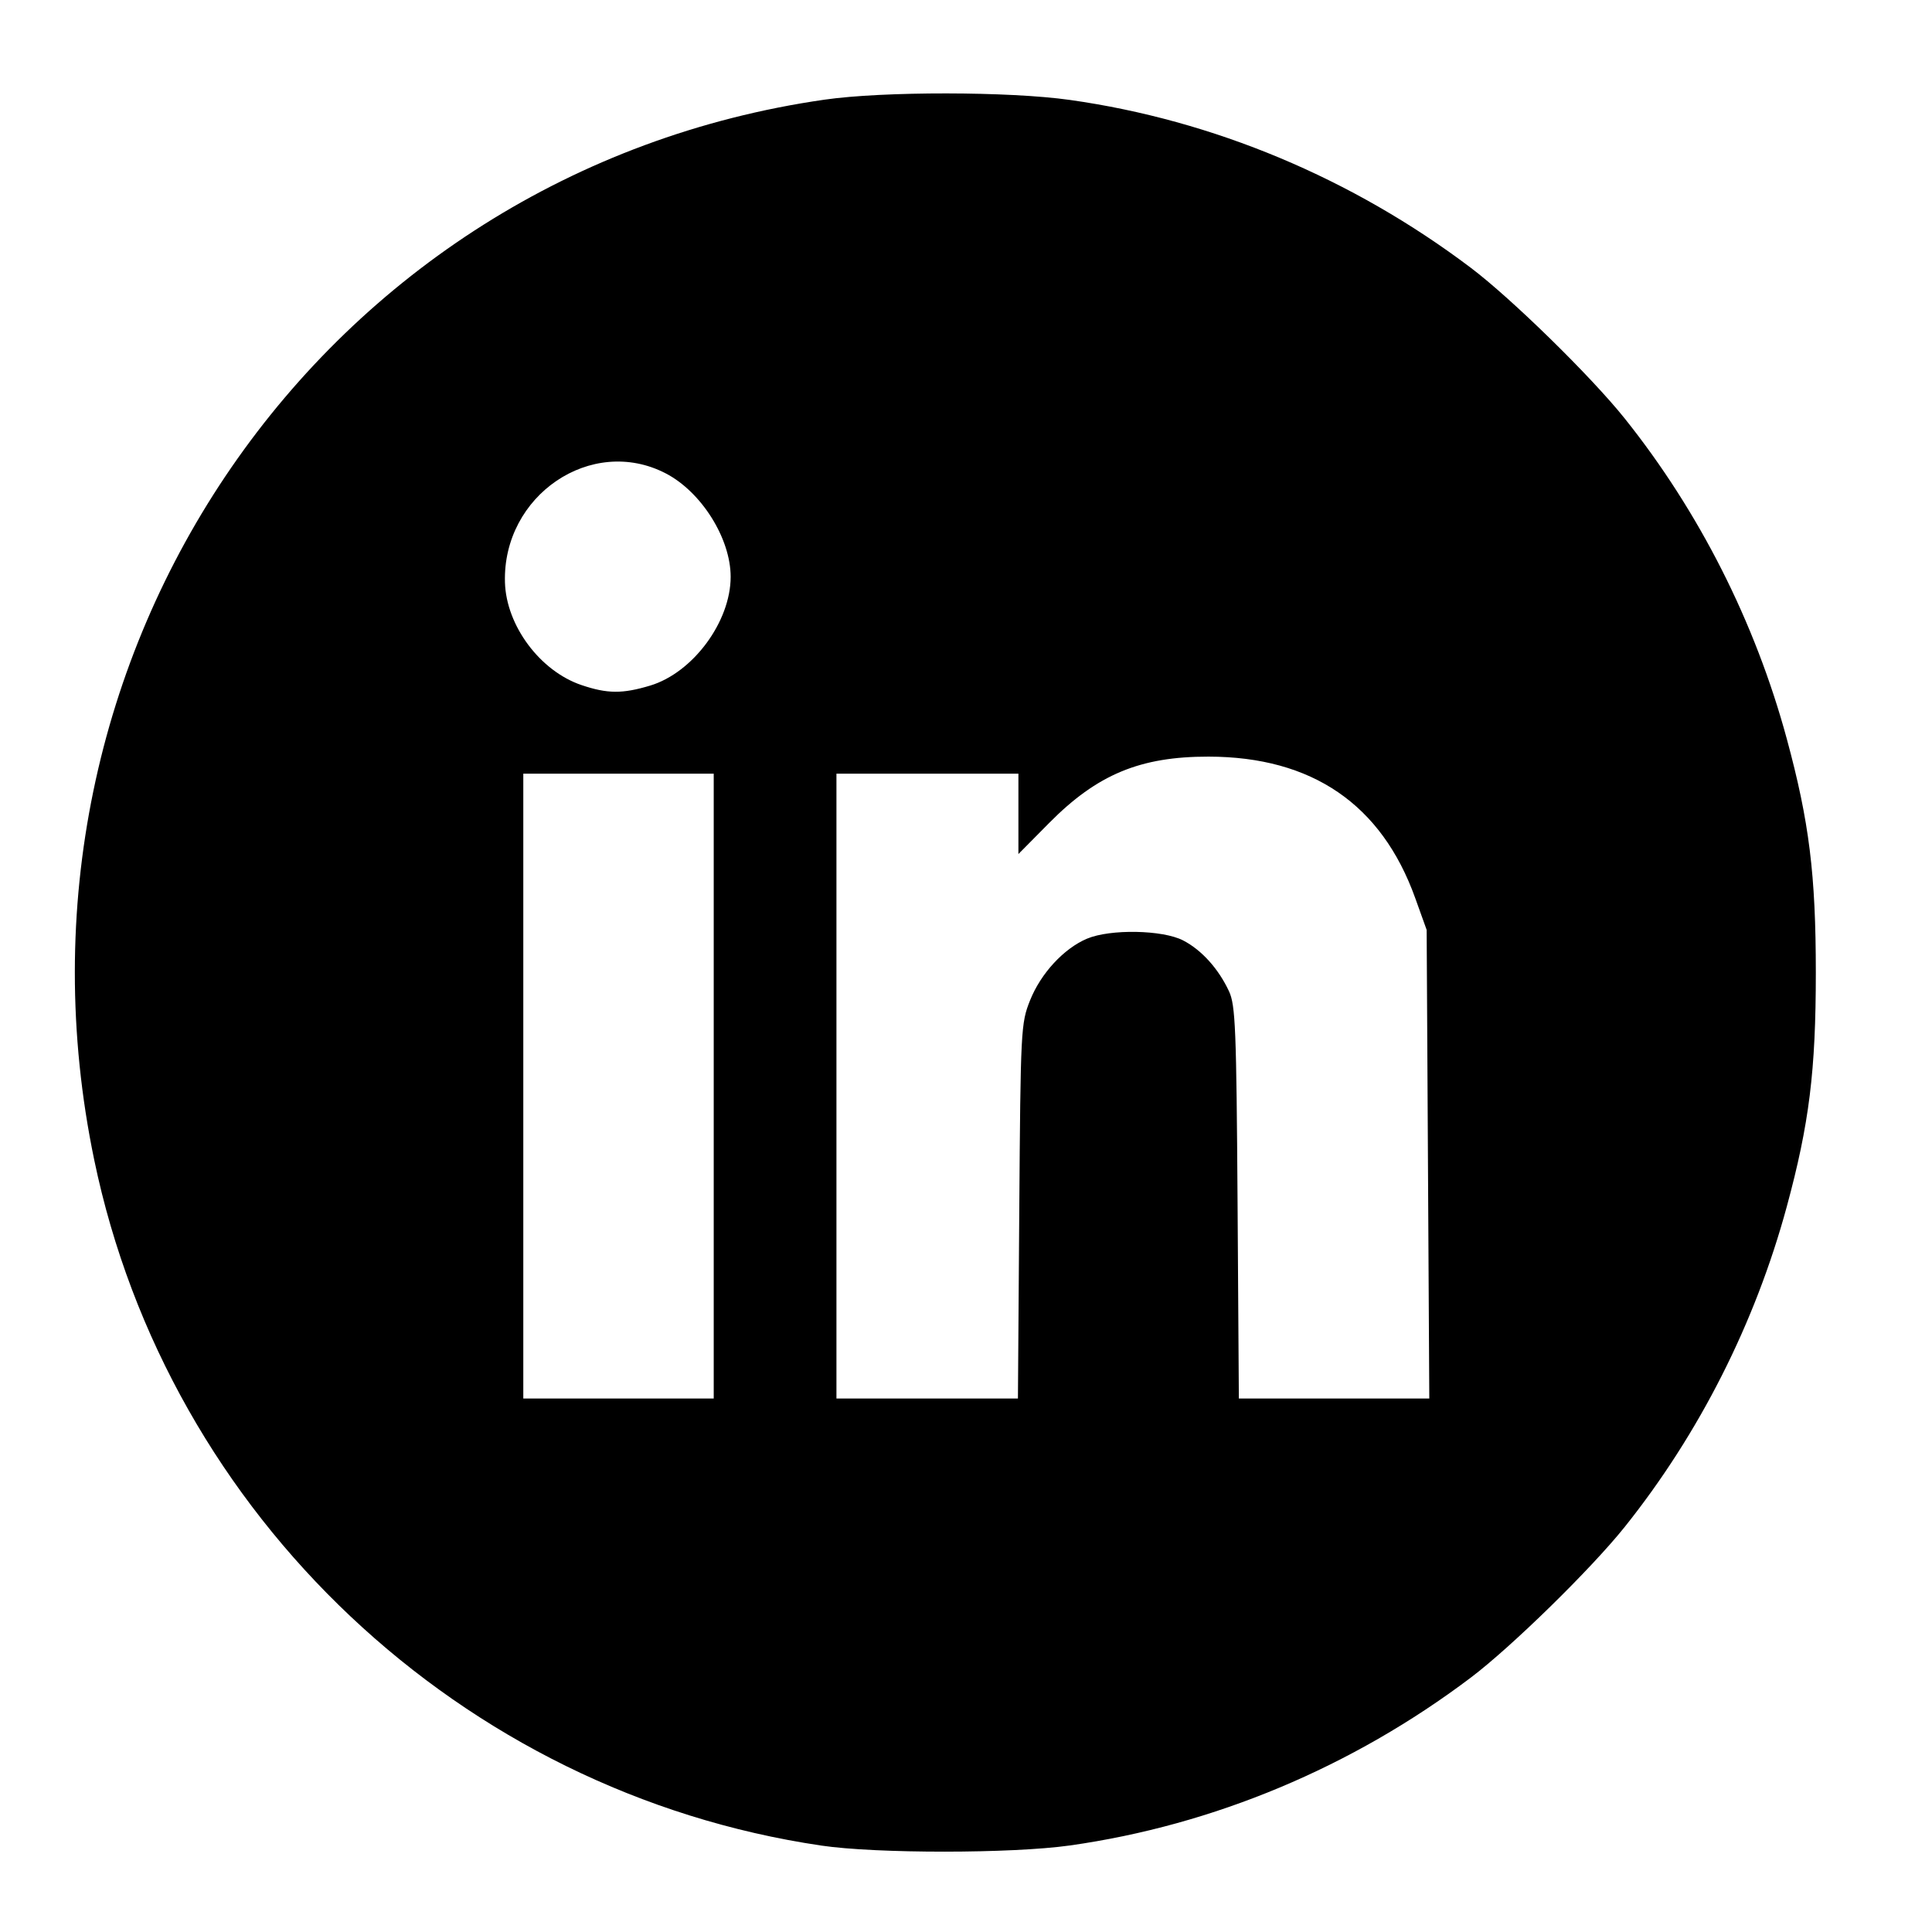
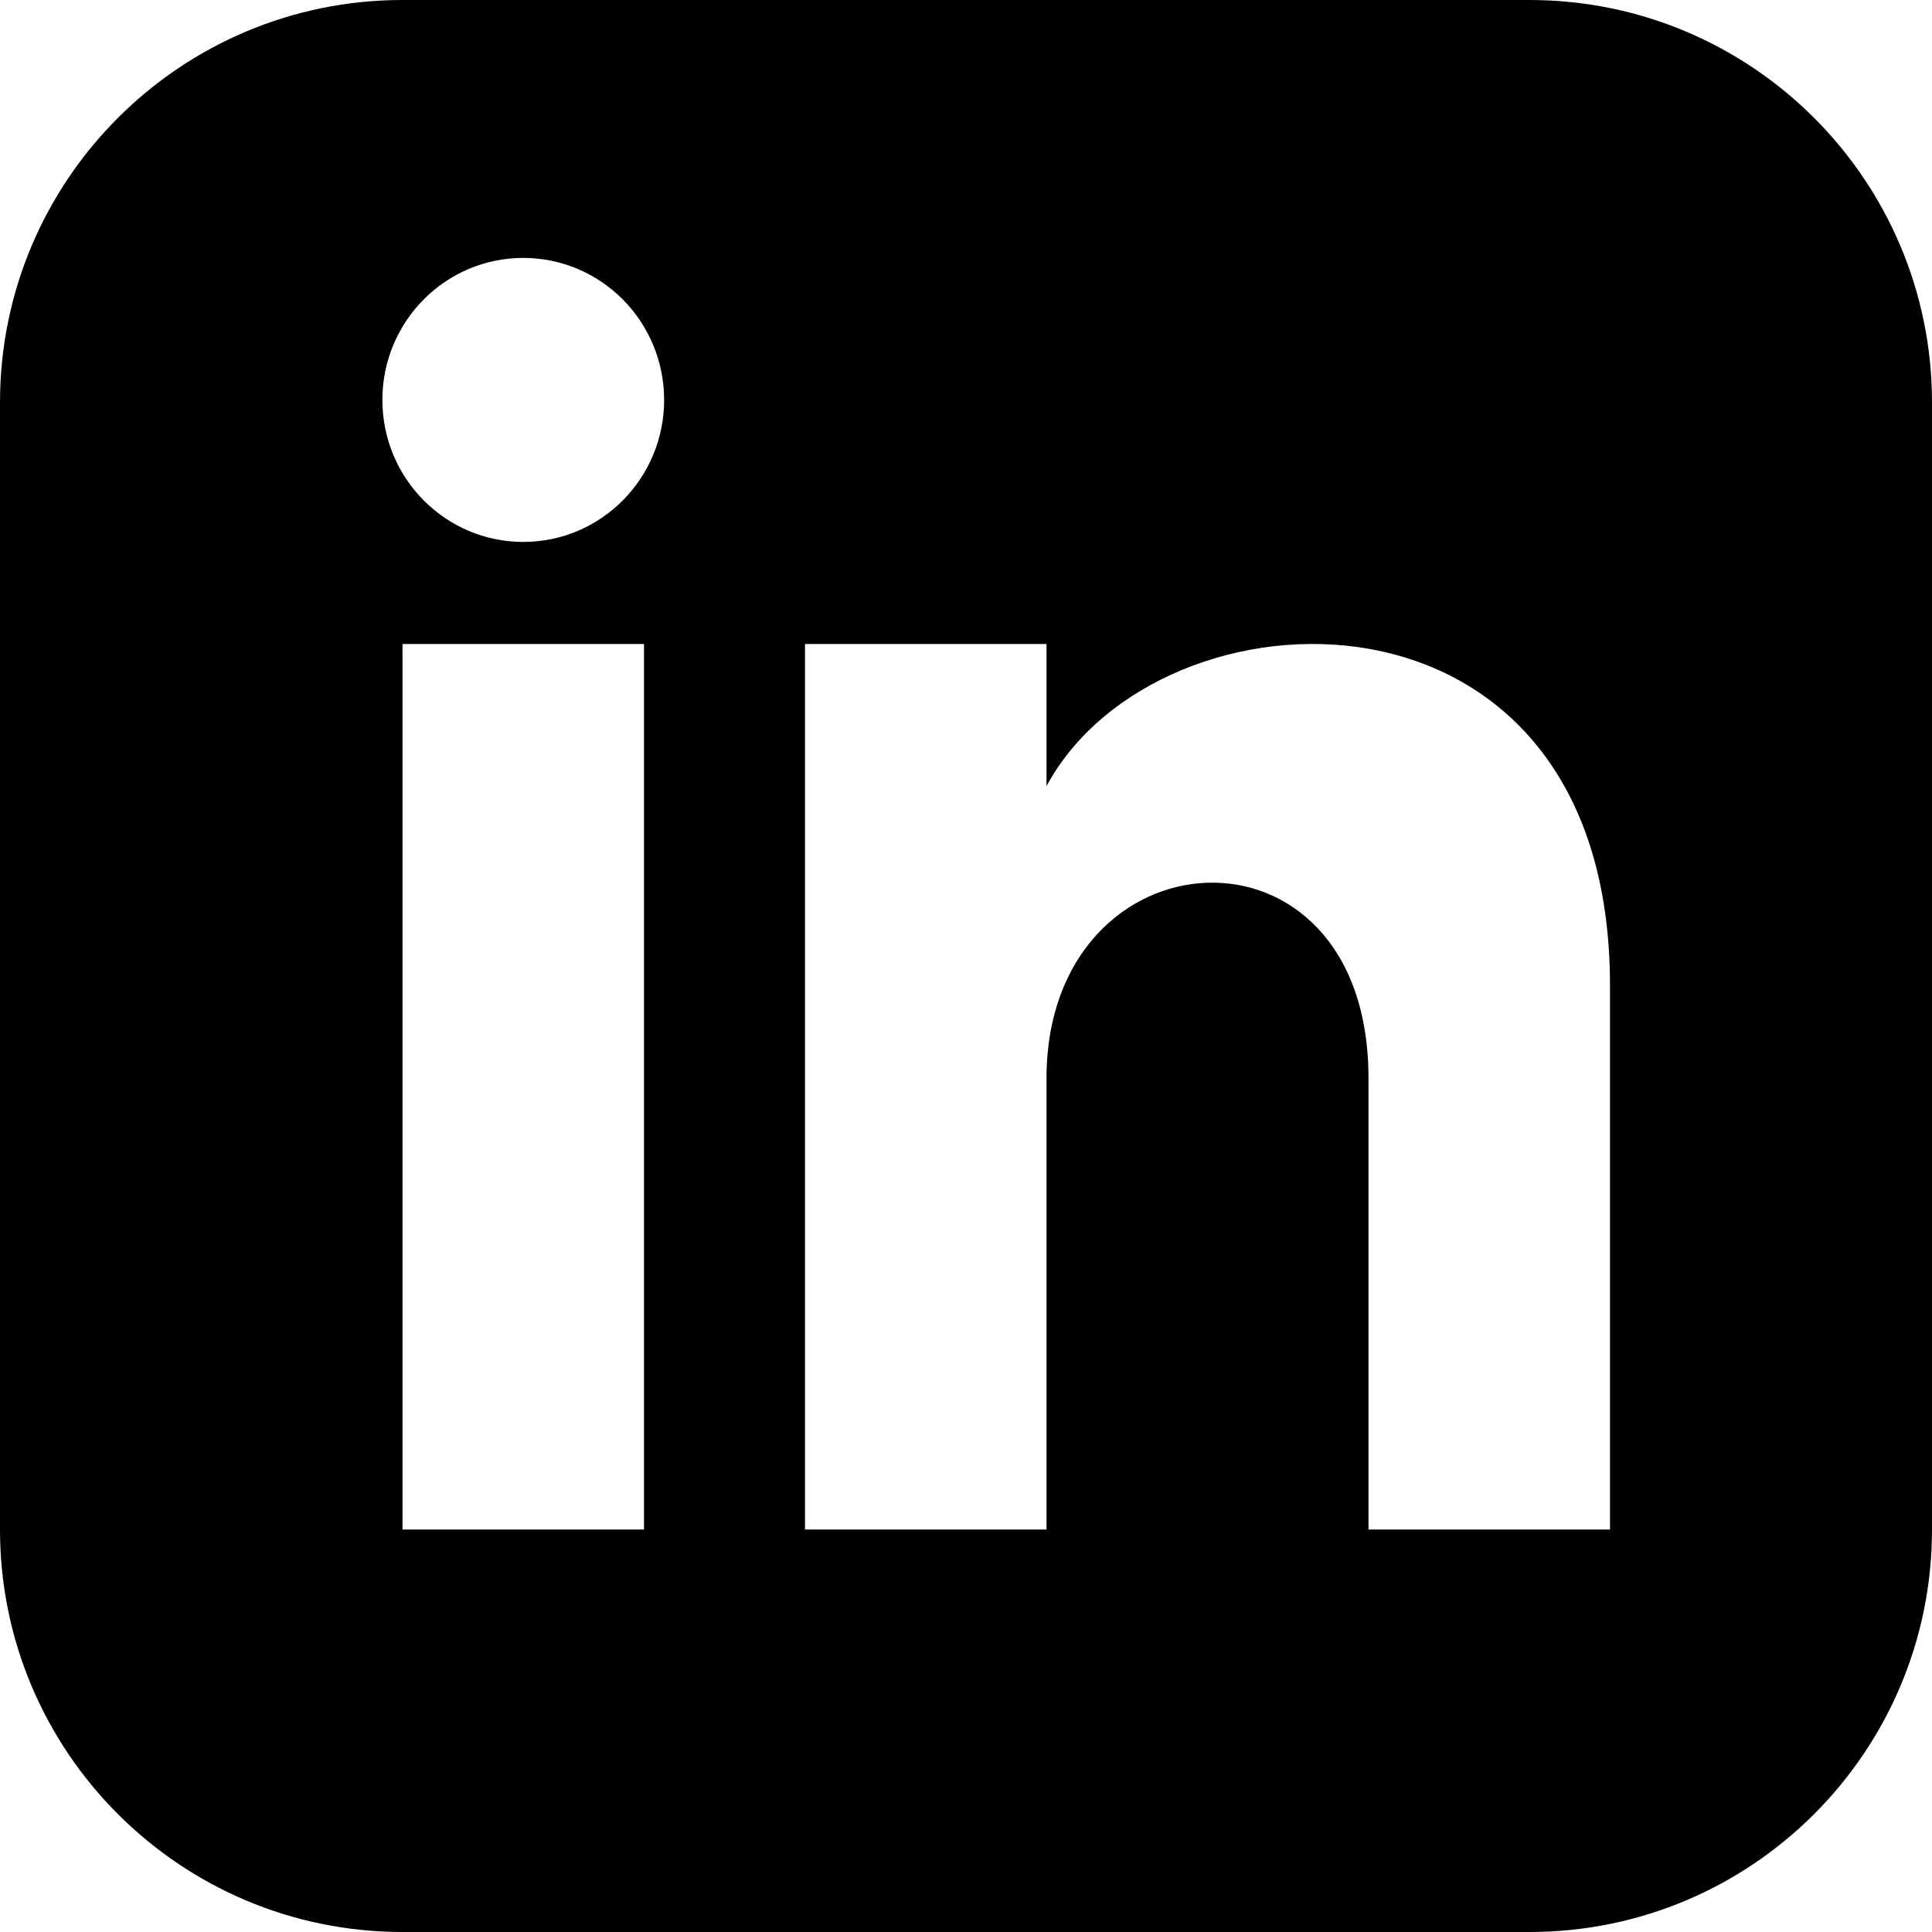
- <svg xmlns="http://www.w3.org/2000/svg" width="25mm" height="25mm" viewBox="0 0 280 111.028" version="1.1" id="svg8">
-   <defs id="defs2" />
-   <path style="stroke-width:0.617" d="M 119.012,182.985 C 66.846,175.285 24.37,135.222 13.655,83.613 -1.555,10.361 46.615,-59.565 119.505,-70.043 c 8.509,-1.223 26.734,-1.203 35.542,0.039 20.827,2.938 40.912,11.345 58.108,24.324 5.894,4.448 17.456,15.768 22.312,21.844 10.799,13.511 18.906,29.535 23.487,46.422 3.255,12.001 4.209,19.683 4.209,33.899 0,14.216 -0.954,21.898 -4.209,33.899 -4.581,16.887 -12.688,32.911 -23.487,46.422 -4.856,6.076 -16.418,17.395 -22.312,21.844 -17.196,12.978 -37.281,21.386 -58.108,24.324 -8.433,1.189 -28.015,1.196 -36.034,0.013 z M 103.438,72.92 V 27.643 H 89.639 75.84 v 45.277 45.277 h 13.799 13.799 z m 44.282,18.142 c 0.19,-26.401 0.233,-27.228 1.565,-30.572 1.554,-3.902 4.901,-7.524 8.257,-8.938 3.368,-1.419 10.946,-1.281 13.919,0.253 2.681,1.383 5.141,4.111 6.663,7.39 0.928,1.998 1.067,5.437 1.233,30.627 l 0.187,28.376 h 13.8 13.8 l -0.191,-33.958 -0.191,-33.958 -1.657,-4.615 C 200.229,32.083 190.155,25.188 175.152,25.17 c -9.919,-0.012 -16.139,2.578 -23.11,9.624 l -4.446,4.494 V 33.465 27.643 h -13.186 -13.186 v 45.277 45.277 h 13.151 13.151 z M 94.218,14.877 C 100.416,13.016 105.892,5.621 105.892,-0.888 105.892,-6.461 101.644,-13.219 96.457,-15.894 85.705,-21.442 72.819,-12.691 73.182,-0.087 73.362,6.187 78.275,12.777 84.282,14.803 c 3.75,1.265 5.918,1.281 9.936,0.074 z" id="path844" />
+ <svg xmlns="http://www.w3.org/2000/svg" width="24" height="24" viewBox="0 0 24 24">
+   <path d="M19 0h-14c-2.761 0-5 2.239-5 5v14c0 2.761 2.239 5 5 5h14c2.762 0 5-2.239 5-5v-14c0-2.761-2.238-5-5-5zm-11 19h-3v-11h3v11zm-1.5-12.268c-.966 0-1.75-.79-1.75-1.764s.784-1.764 1.75-1.764 1.75.79 1.75 1.764-.783 1.764-1.75 1.764zm13.5 12.268h-3v-5.604c0-3.368-4-3.113-4 0v5.604h-3v-11h3v1.765c1.396-2.586 7-2.777 7 2.476v6.759z" />
</svg>
